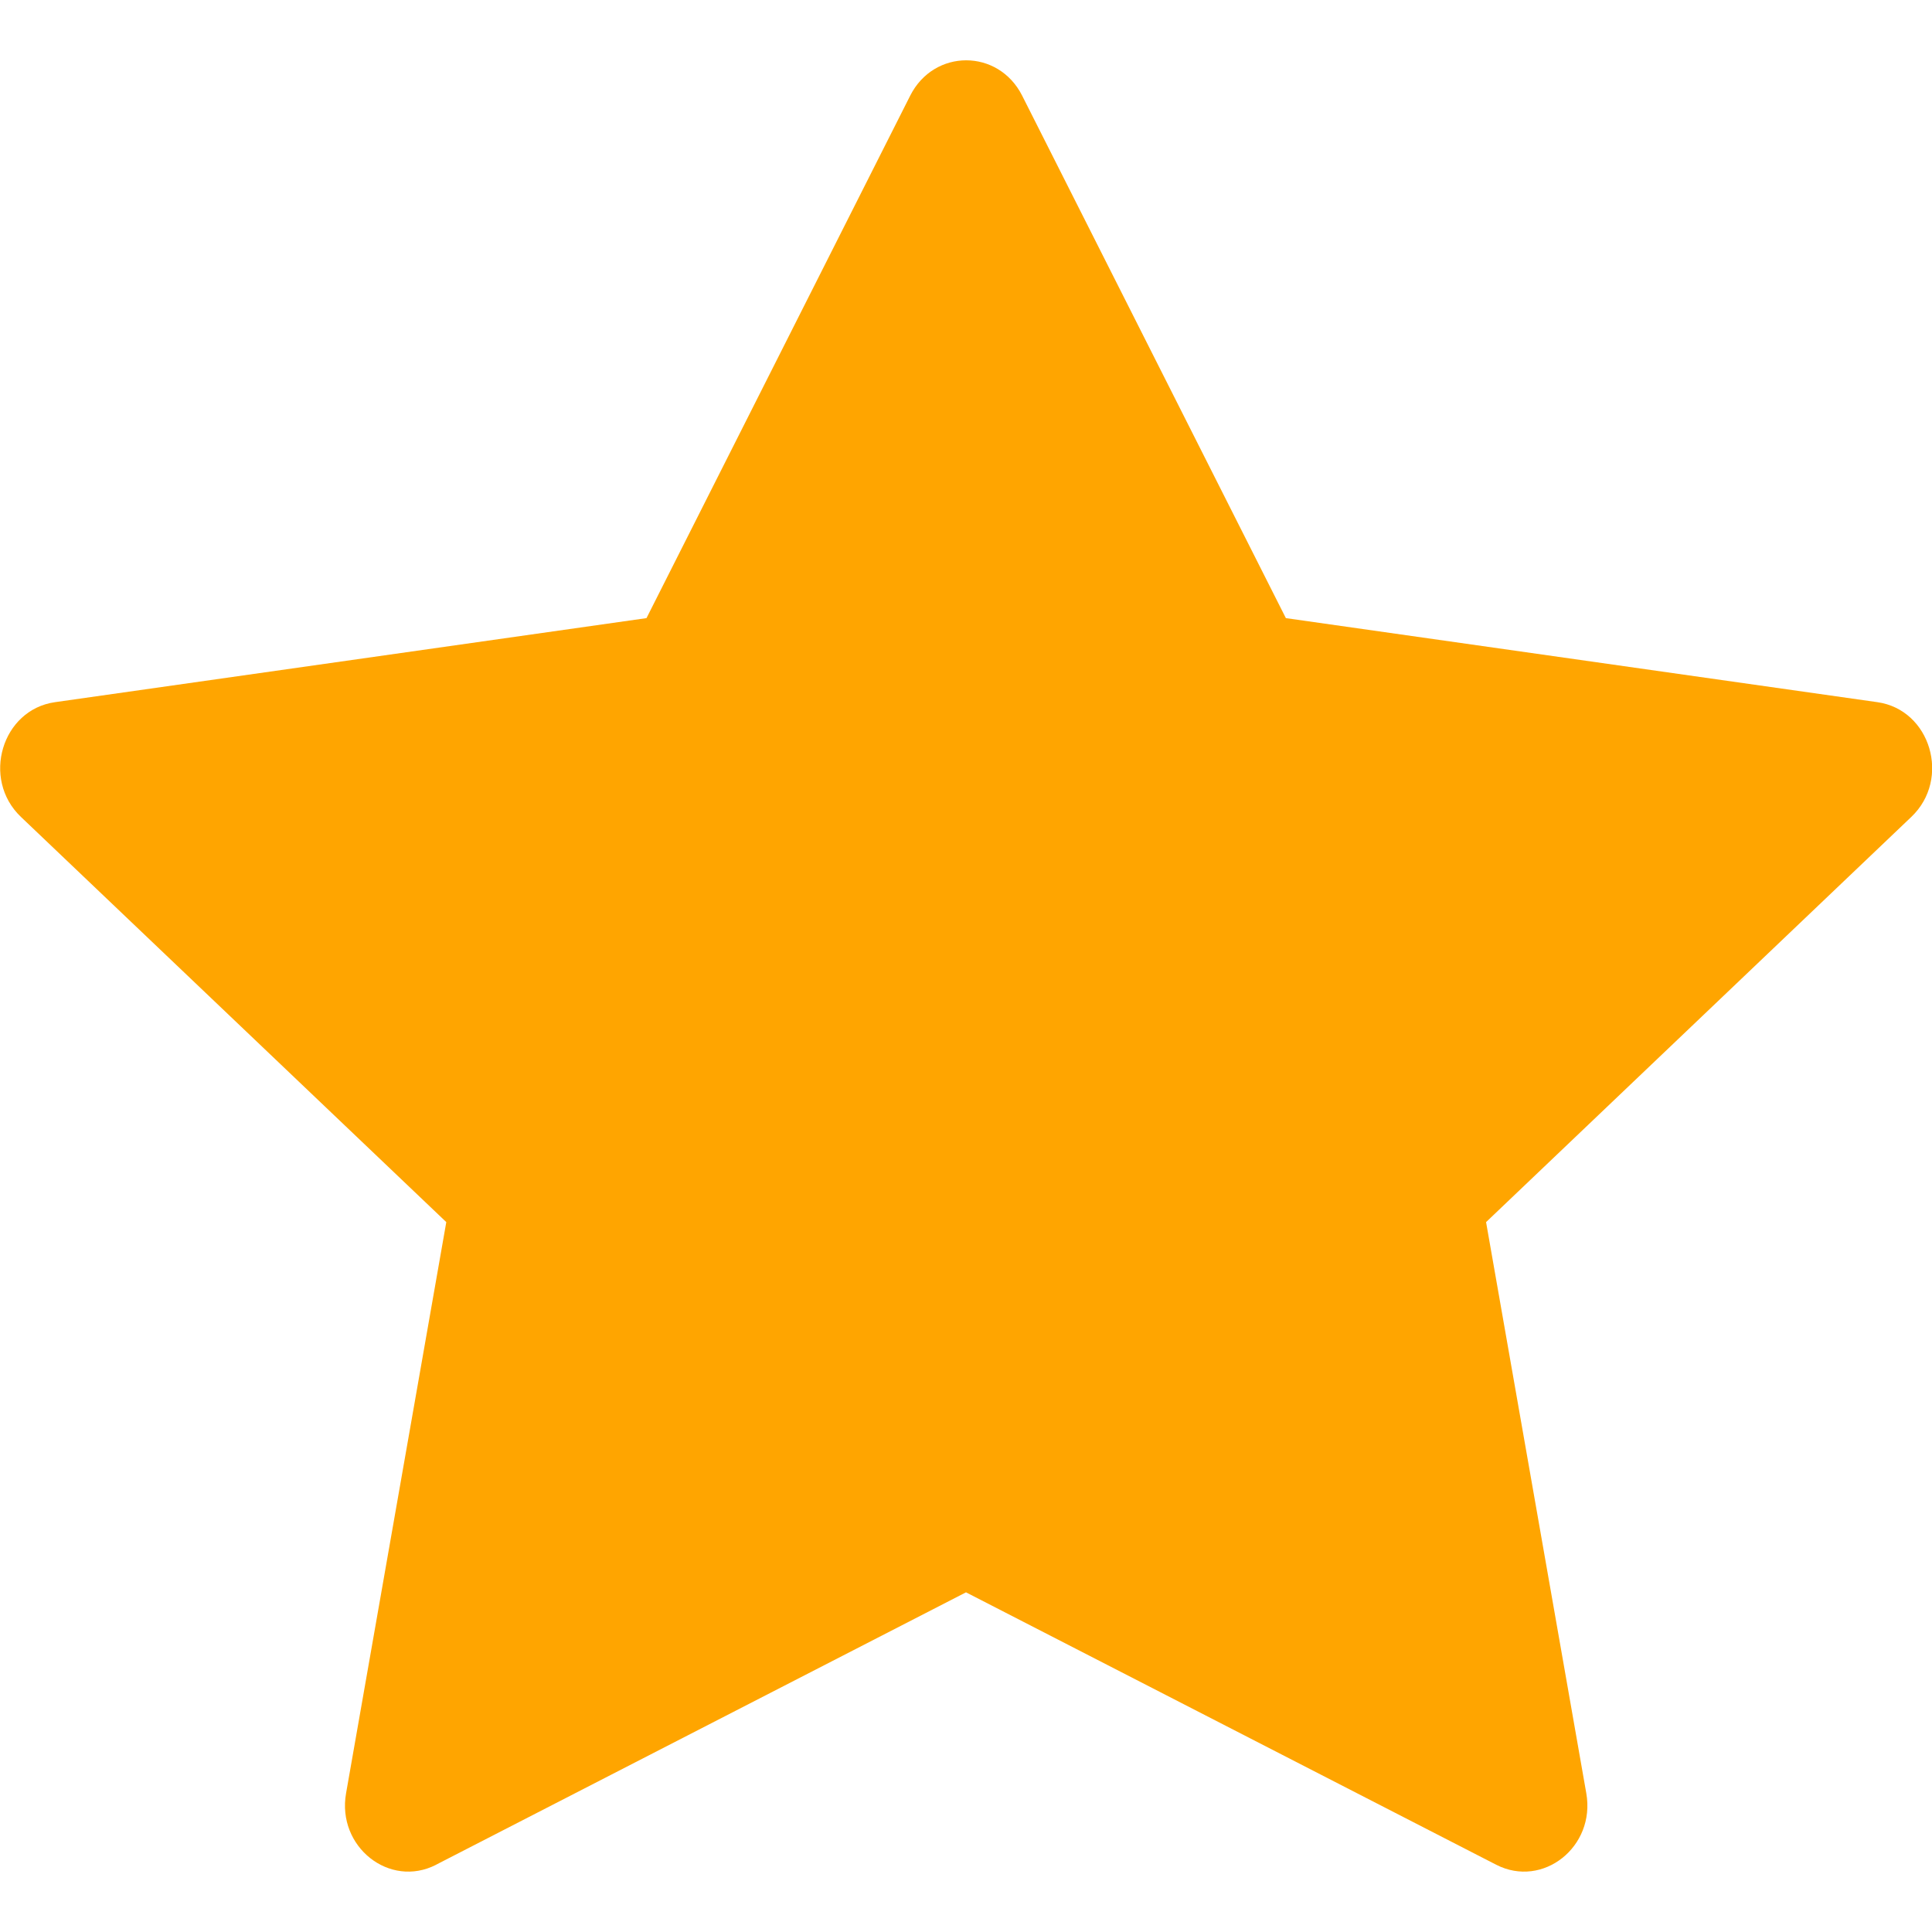
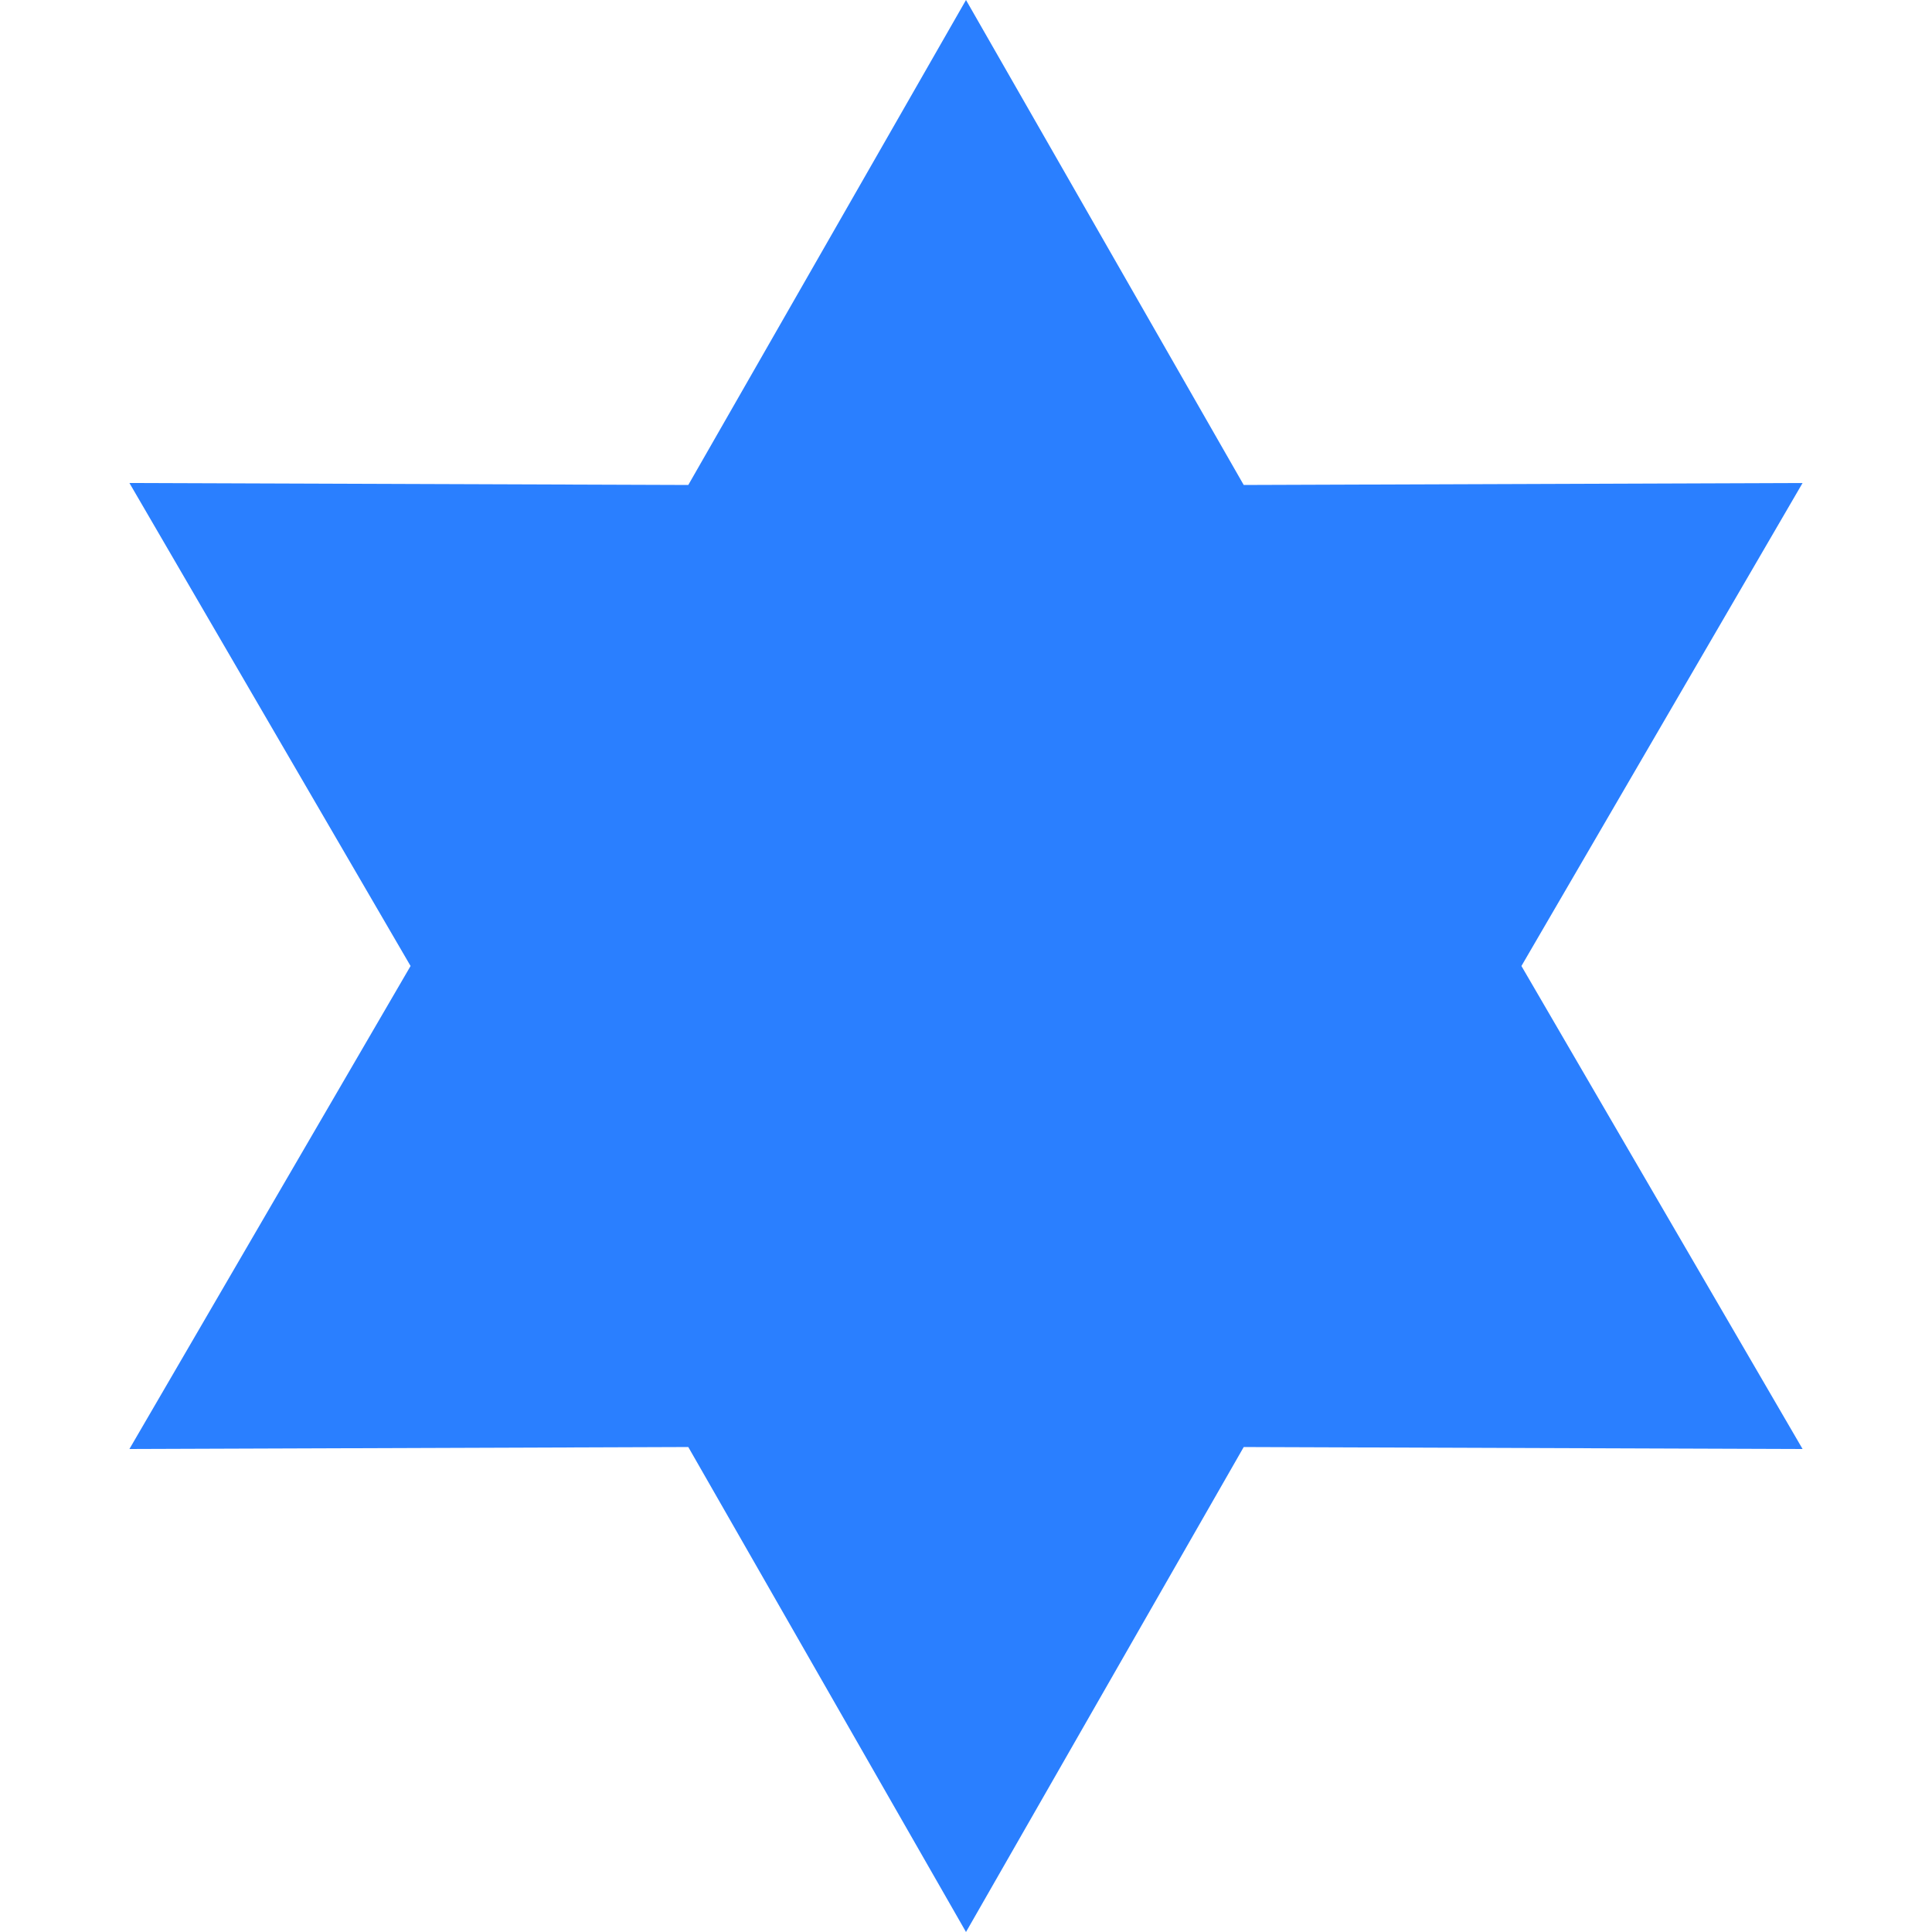
- <svg xmlns="http://www.w3.org/2000/svg" width="38" height="38" fill="orange" class="bi bi-star-fill" viewBox="0 0 16 16">
-   <path d="M3.612 15.443c-.386.198-.824-.149-.746-.592l.83-4.73L.173 6.765c-.329-.314-.158-.888.283-.95l4.898-.696L7.538.792c.197-.39.73-.39.927 0l2.184 4.327 4.898.696c.441.062.612.636.282.95l-3.522 3.356.83 4.73c.078.443-.36.79-.746.592L8 13.187l-4.389 2.256z" />
+ <svg xmlns="http://www.w3.org/2000/svg" fill="#2a7fff" version="1.1" id="Capa_1" width="800px" height="800px" viewBox="0 0 467.656 467.656" xml:space="preserve">
+   <g>
+     <polygon points="233.828,0 301.053,117.393 436.328,116.914 368.275,233.828 436.328,350.742 301.053,350.264 233.828,467.656    166.605,350.264 31.328,350.742 99.381,233.828 31.328,116.914 166.605,117.393  " />
+   </g>
</svg>
